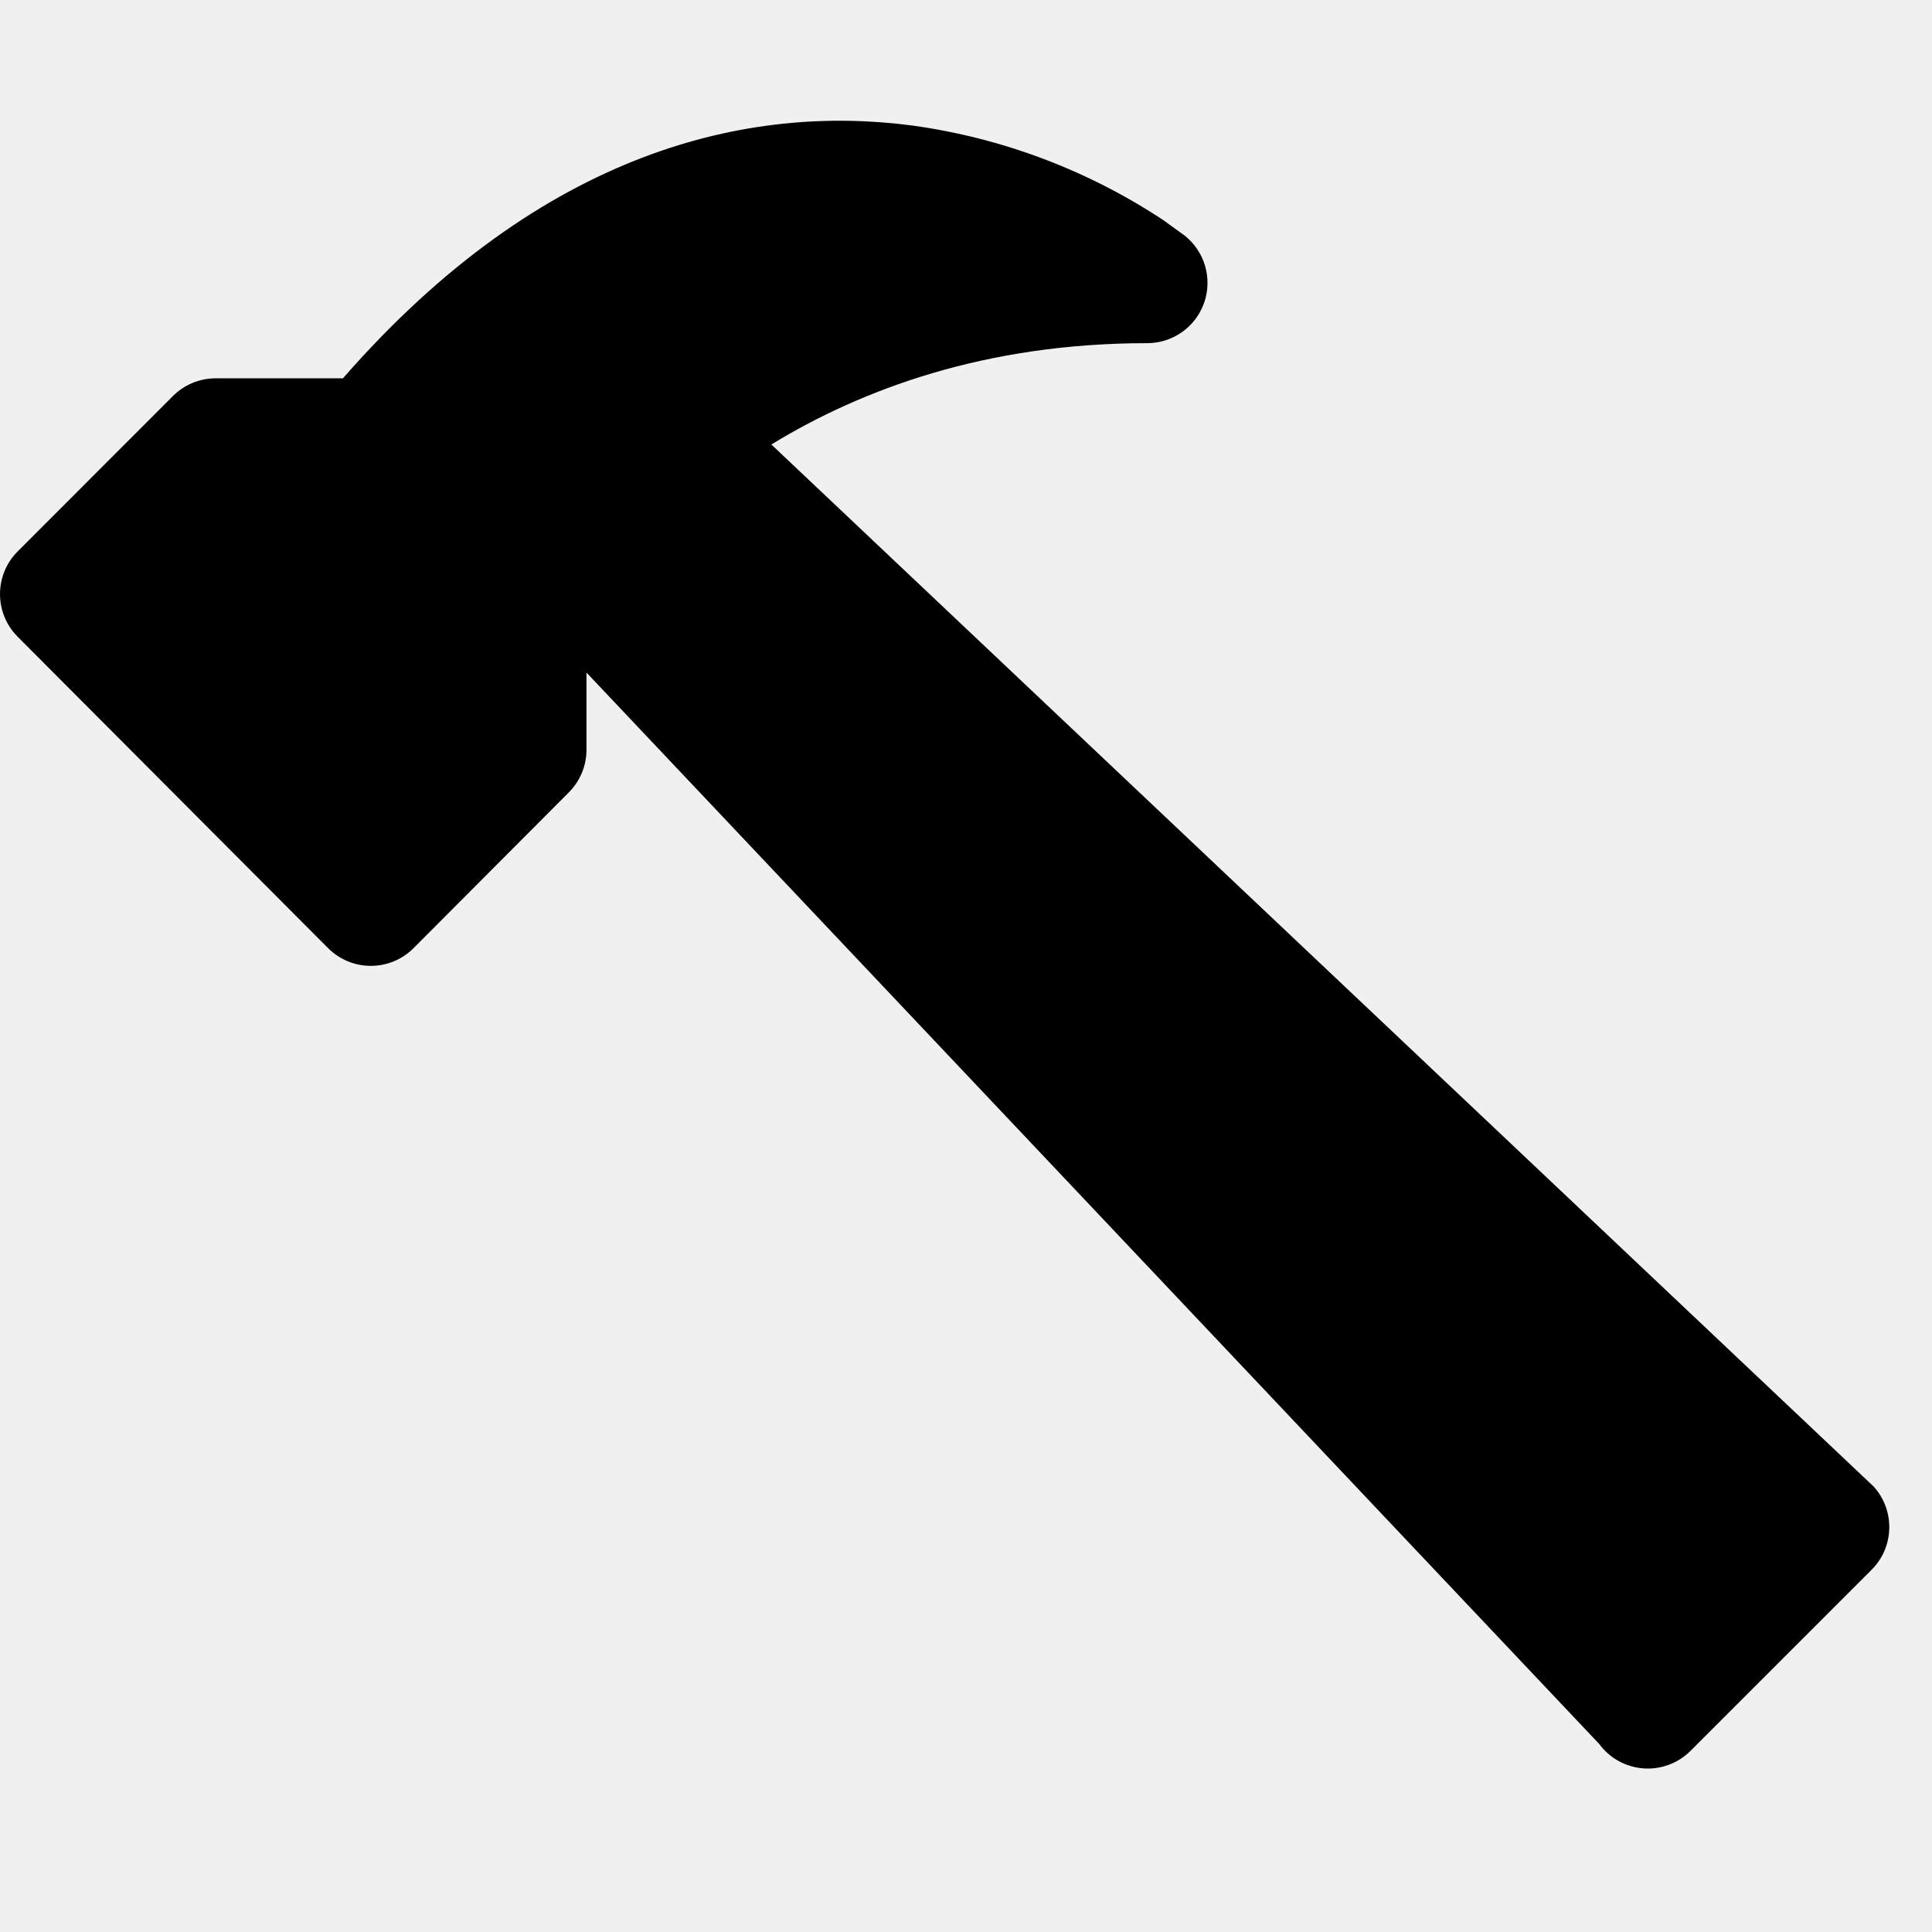
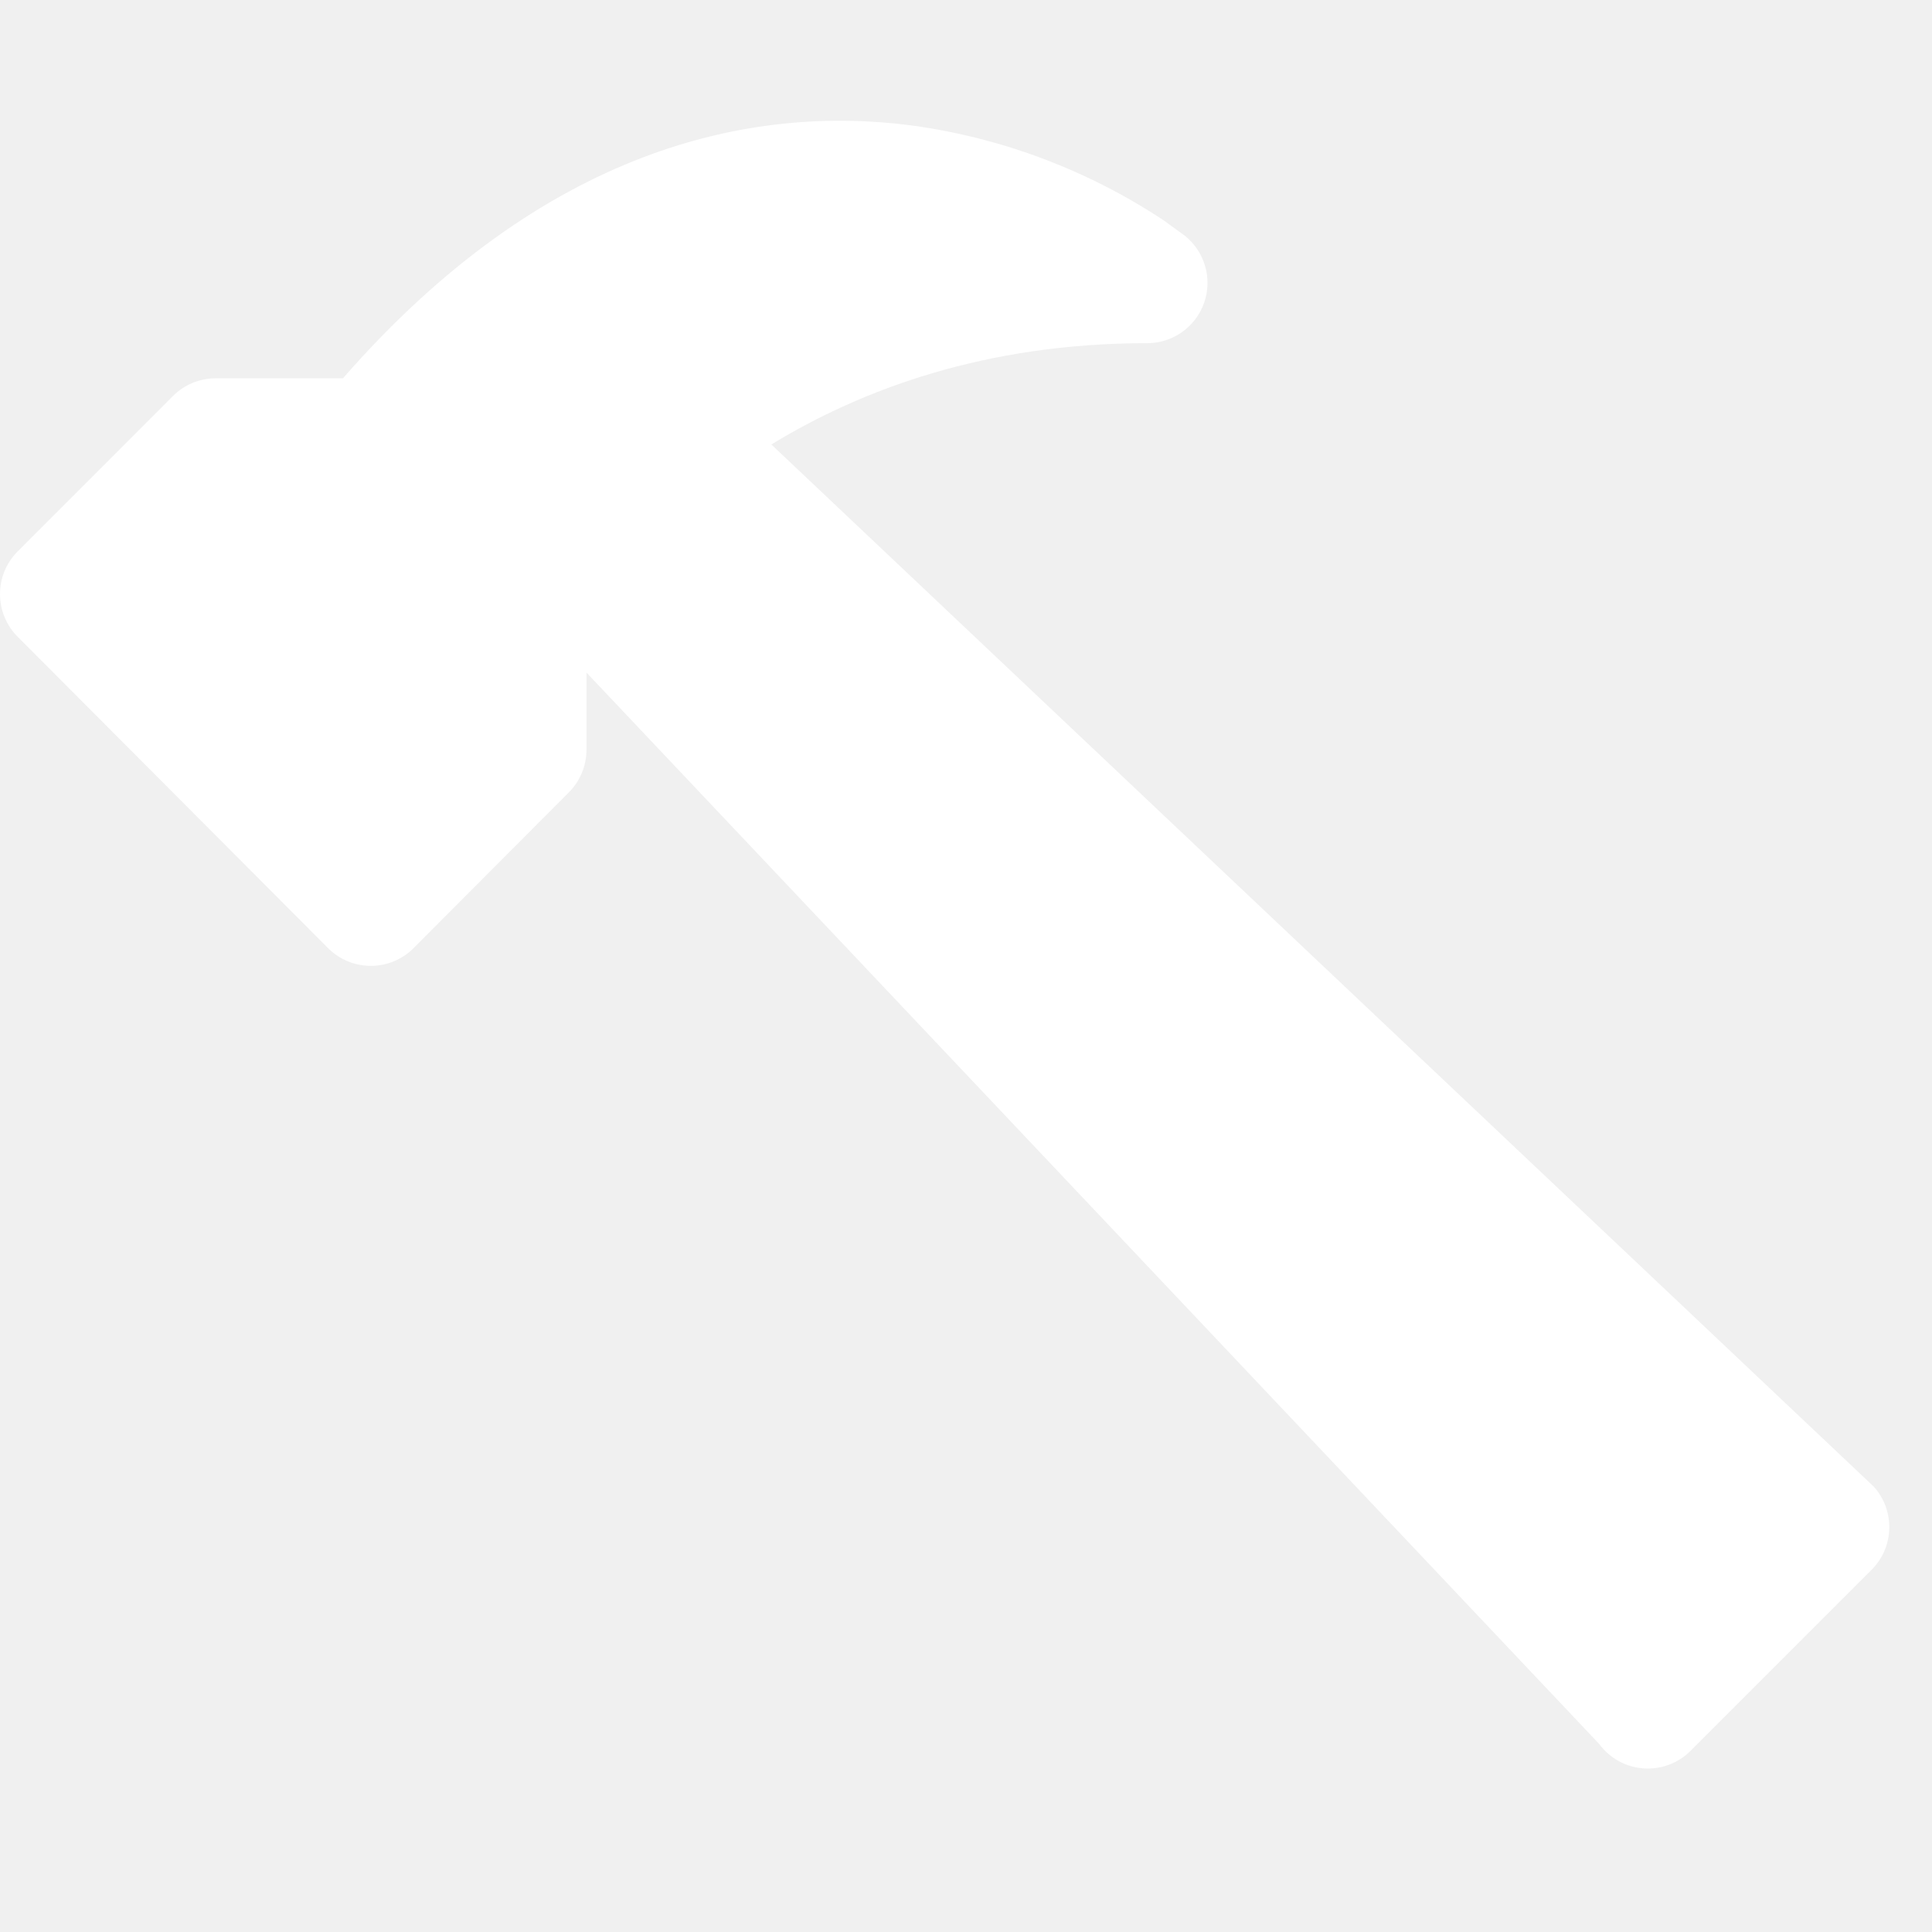
- <svg xmlns="http://www.w3.org/2000/svg" width="16" height="16" fill="currentColor" class="bi bi-hammer" viewBox="0 0 16 16">
+ <svg xmlns="http://www.w3.org/2000/svg" width="16" height="16" fill="#fff" class="bi bi-hammer" viewBox="0 0 16 16">
  <path d="M9.972 2.508a.5.5 0 0 0-.16-.556l-.178-.129a5.009 5.009 0 0 0-2.076-.783C6.215.862 4.504 1.229 2.84 3.133H1.786a.5.5 0 0 0-.354.147L.146 4.567a.5.5 0 0 0 0 .706l2.571 2.579a.5.5 0 0 0 .708 0l1.286-1.29a.5.5 0 0 0 .146-.353V5.57l8.387 8.873A.5.5 0 0 0 14 14.5l1.5-1.5a.5.5 0 0 0 .017-.689l-9.129-8.63c.747-.456 1.772-.839 3.112-.839a.5.5 0 0 0 .472-.334z" />
</svg>
